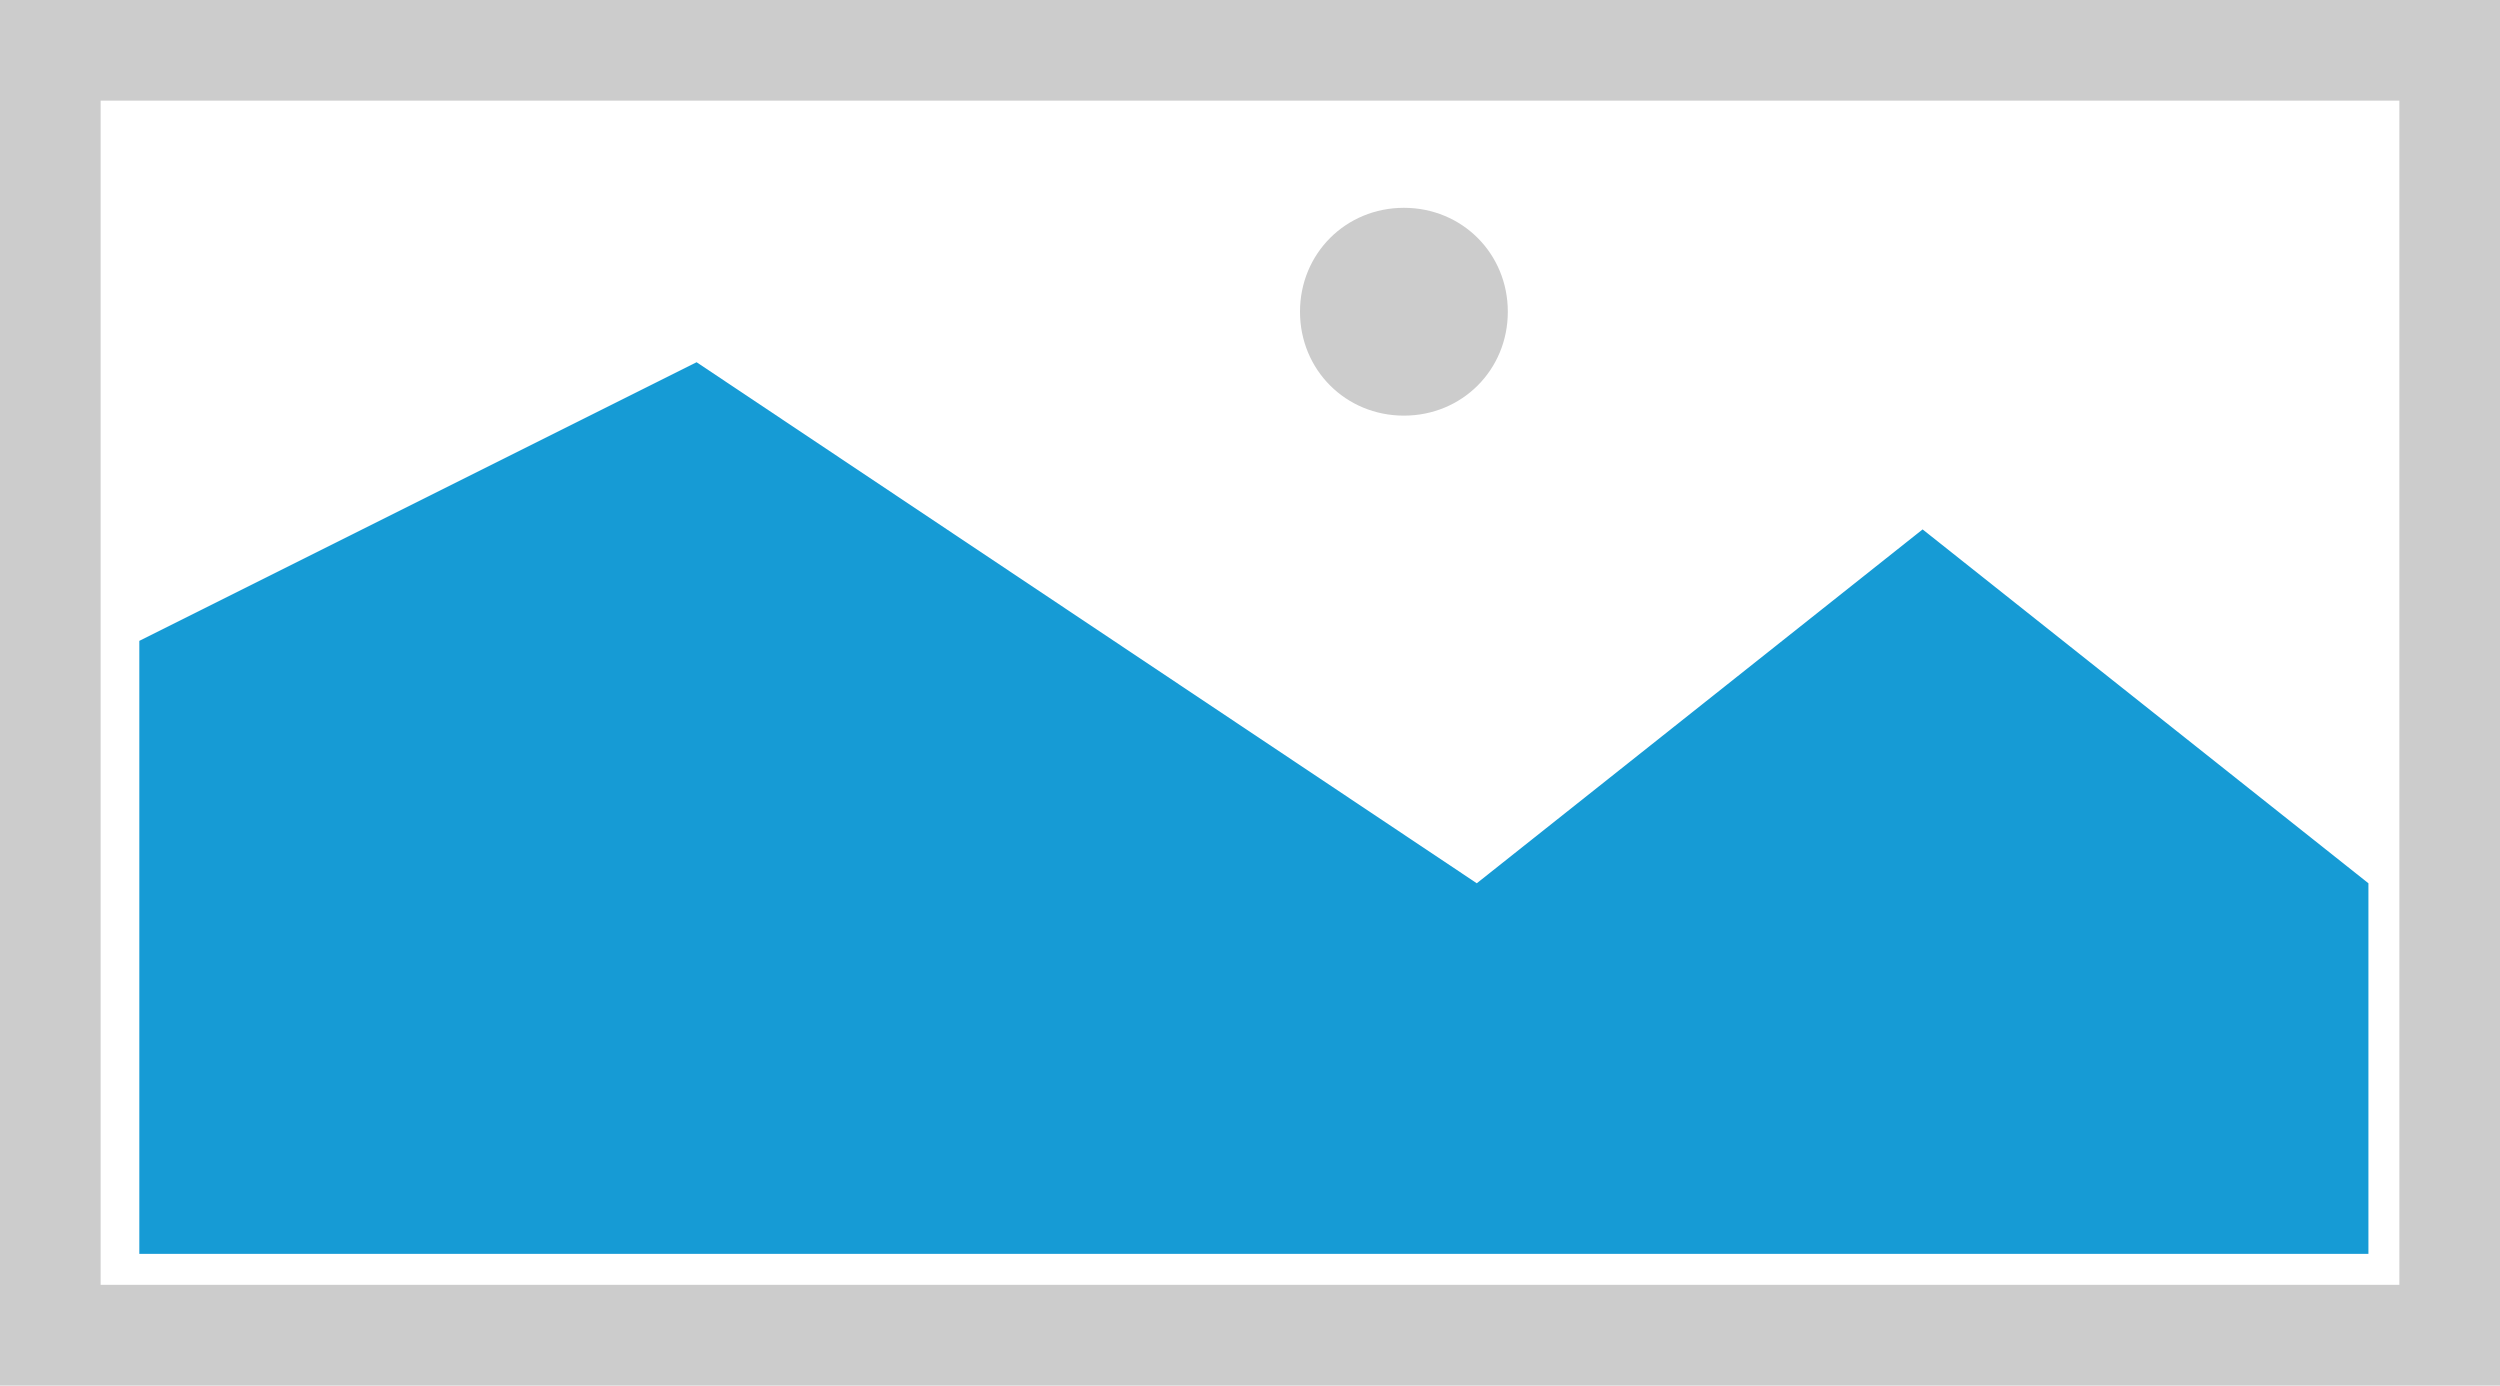
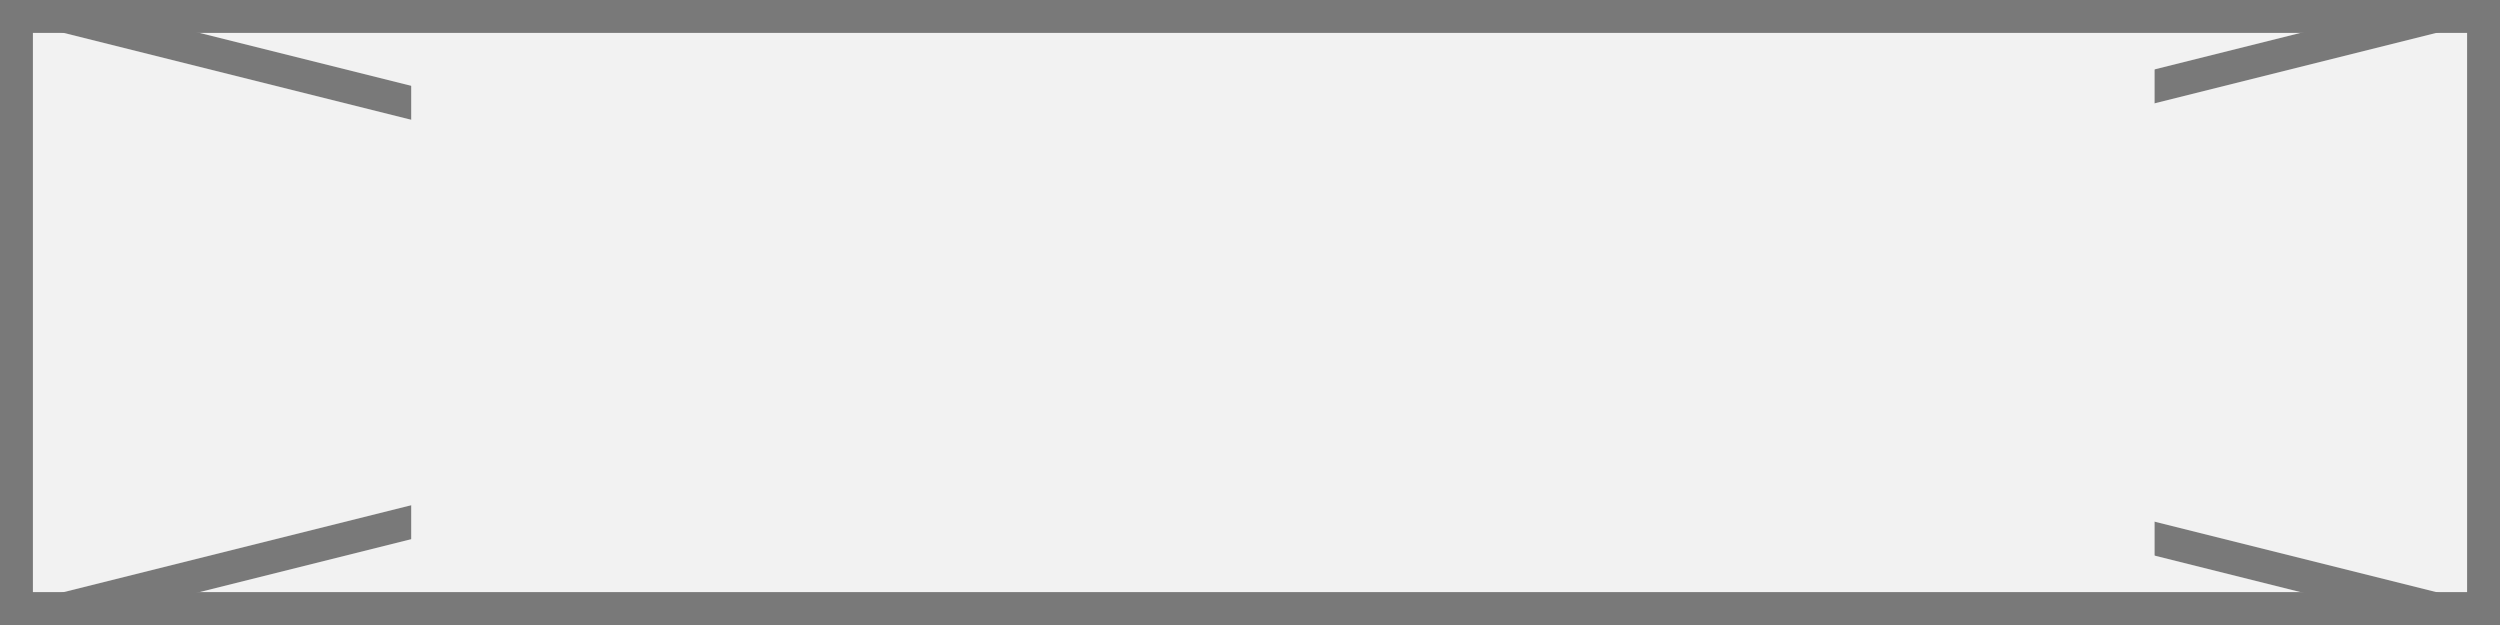
- <svg xmlns="http://www.w3.org/2000/svg" version="1.1" width="323px" height="179px">
-   <g transform="matrix(1 0 0 1 -744 -339 )">
-     <path d="M 744 339  L 1067 339  L 1067 518  L 744 518  L 744 339  " fill-rule="nonzero" fill="#cccccc" stroke="none" />
-     <path d="M 757 352  L 1054 352  L 1054 505  L 757 505  L 757 352  " fill-rule="nonzero" fill="#ffffff" stroke="none" />
-     <path d="M 925.385 392.7  C 917.867 392.7  911.96 386.793  911.96 379.275  C 911.96 371.757  917.867 365.85  925.385 365.85  C 932.903 365.85  938.81 371.757  938.81 379.275  C 938.81 386.793  932.903 392.7  925.385 392.7  " fill-rule="nonzero" fill="#cccccc" stroke="none" />
-     <path d="M 762 501  L 762 421.8  L 834 385.8  L 934.8 453.119  L 992.4 407.4  L 1050 453.119  L 1050 501  L 762 501  " fill-rule="nonzero" fill="#169bd5" stroke="none" />
+ <svg xmlns="http://www.w3.org/2000/svg" version="1.1" width="76px" height="19px">
+   <defs>
+     <mask fill="white" id="clip286">
+       <path d="M 307.5 99  L 360.5 99  L 360.5 121  L 307.5 121  Z M 295 100  L 371 100  L 371 119  L 295 119  Z " fill-rule="evenodd" />
+     </mask>
+   </defs>
+   <g transform="matrix(1 0 0 1 -295 -100 )">
+     <path d="M 295.5 100.5  L 370.5 100.5  L 370.5 118.5  L 295.5 118.5  L 295.5 100.5  Z " fill-rule="nonzero" fill="#f2f2f2" stroke="none" />
+     <path d="M 295.5 100.5  L 370.5 100.5  L 370.5 118.5  L 295.5 118.5  L 295.5 100.5  Z " stroke-width="1" stroke="#797979" fill="none" />
+     <path d="M 296.94 100.485  L 369.06 118.515  M 369.06 100.485  L 296.94 118.515  " stroke-width="1" stroke="#797979" fill="none" mask="url(#clip286)" />
  </g>
</svg>
